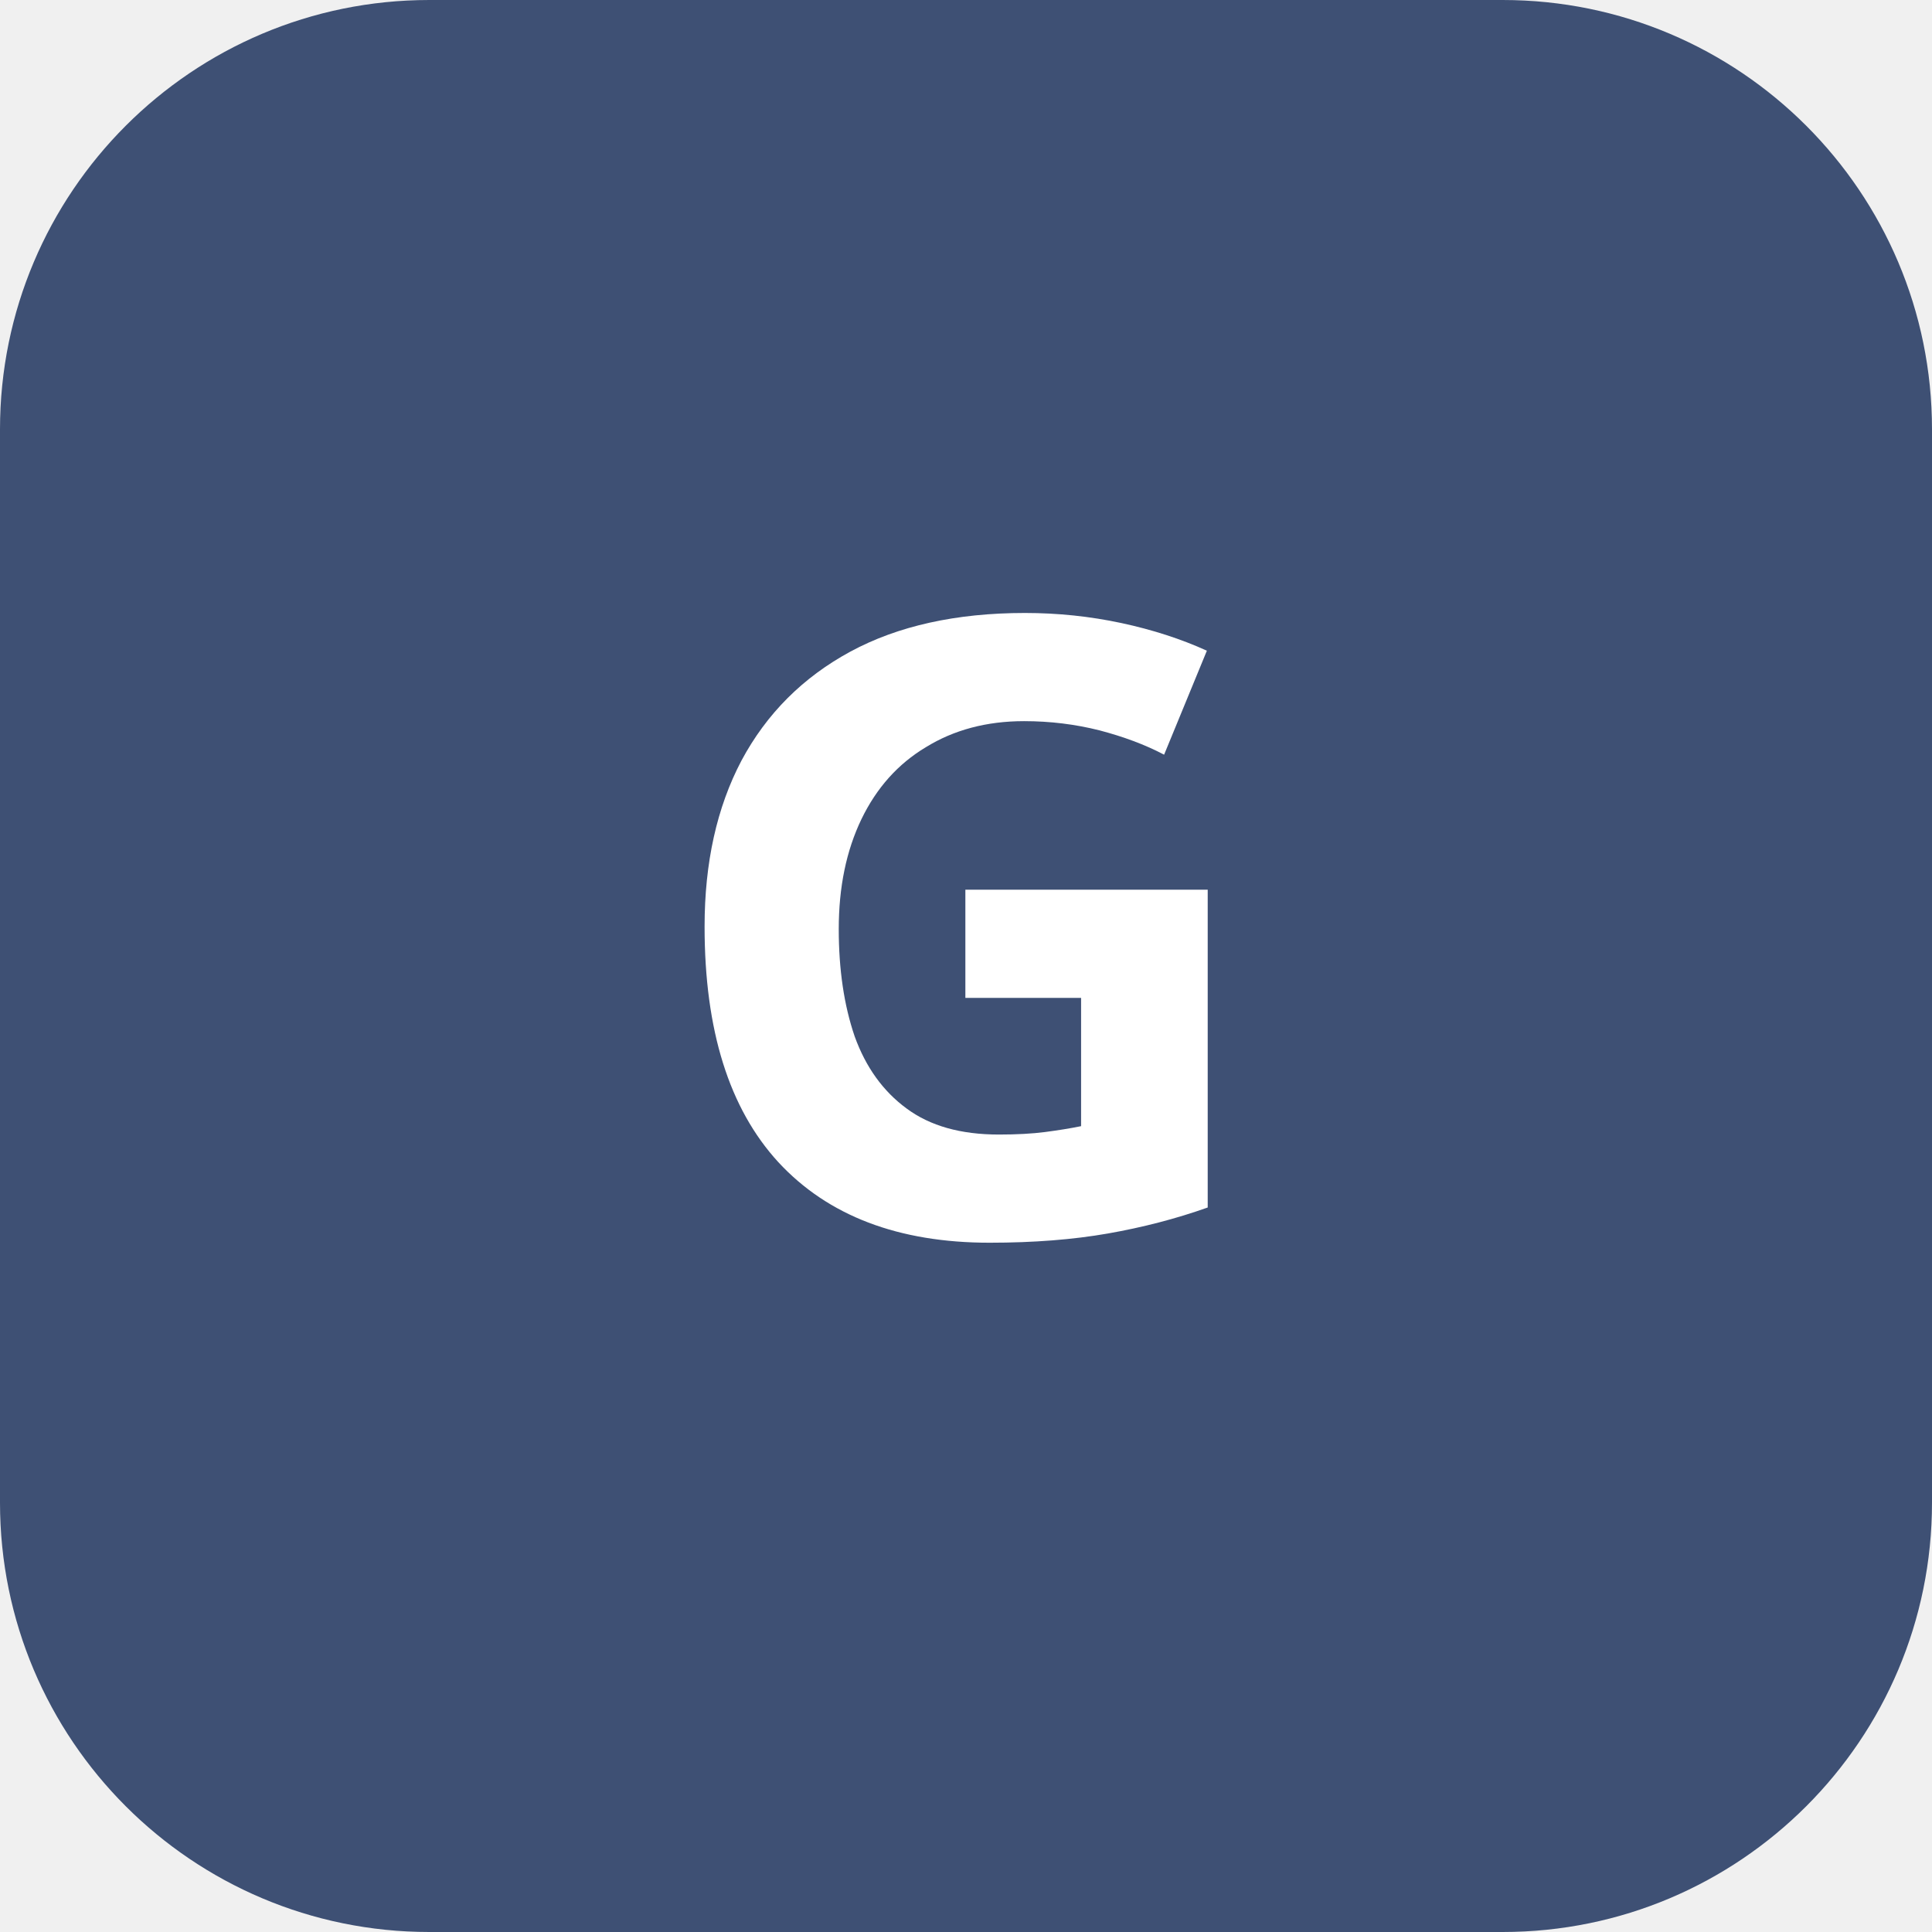
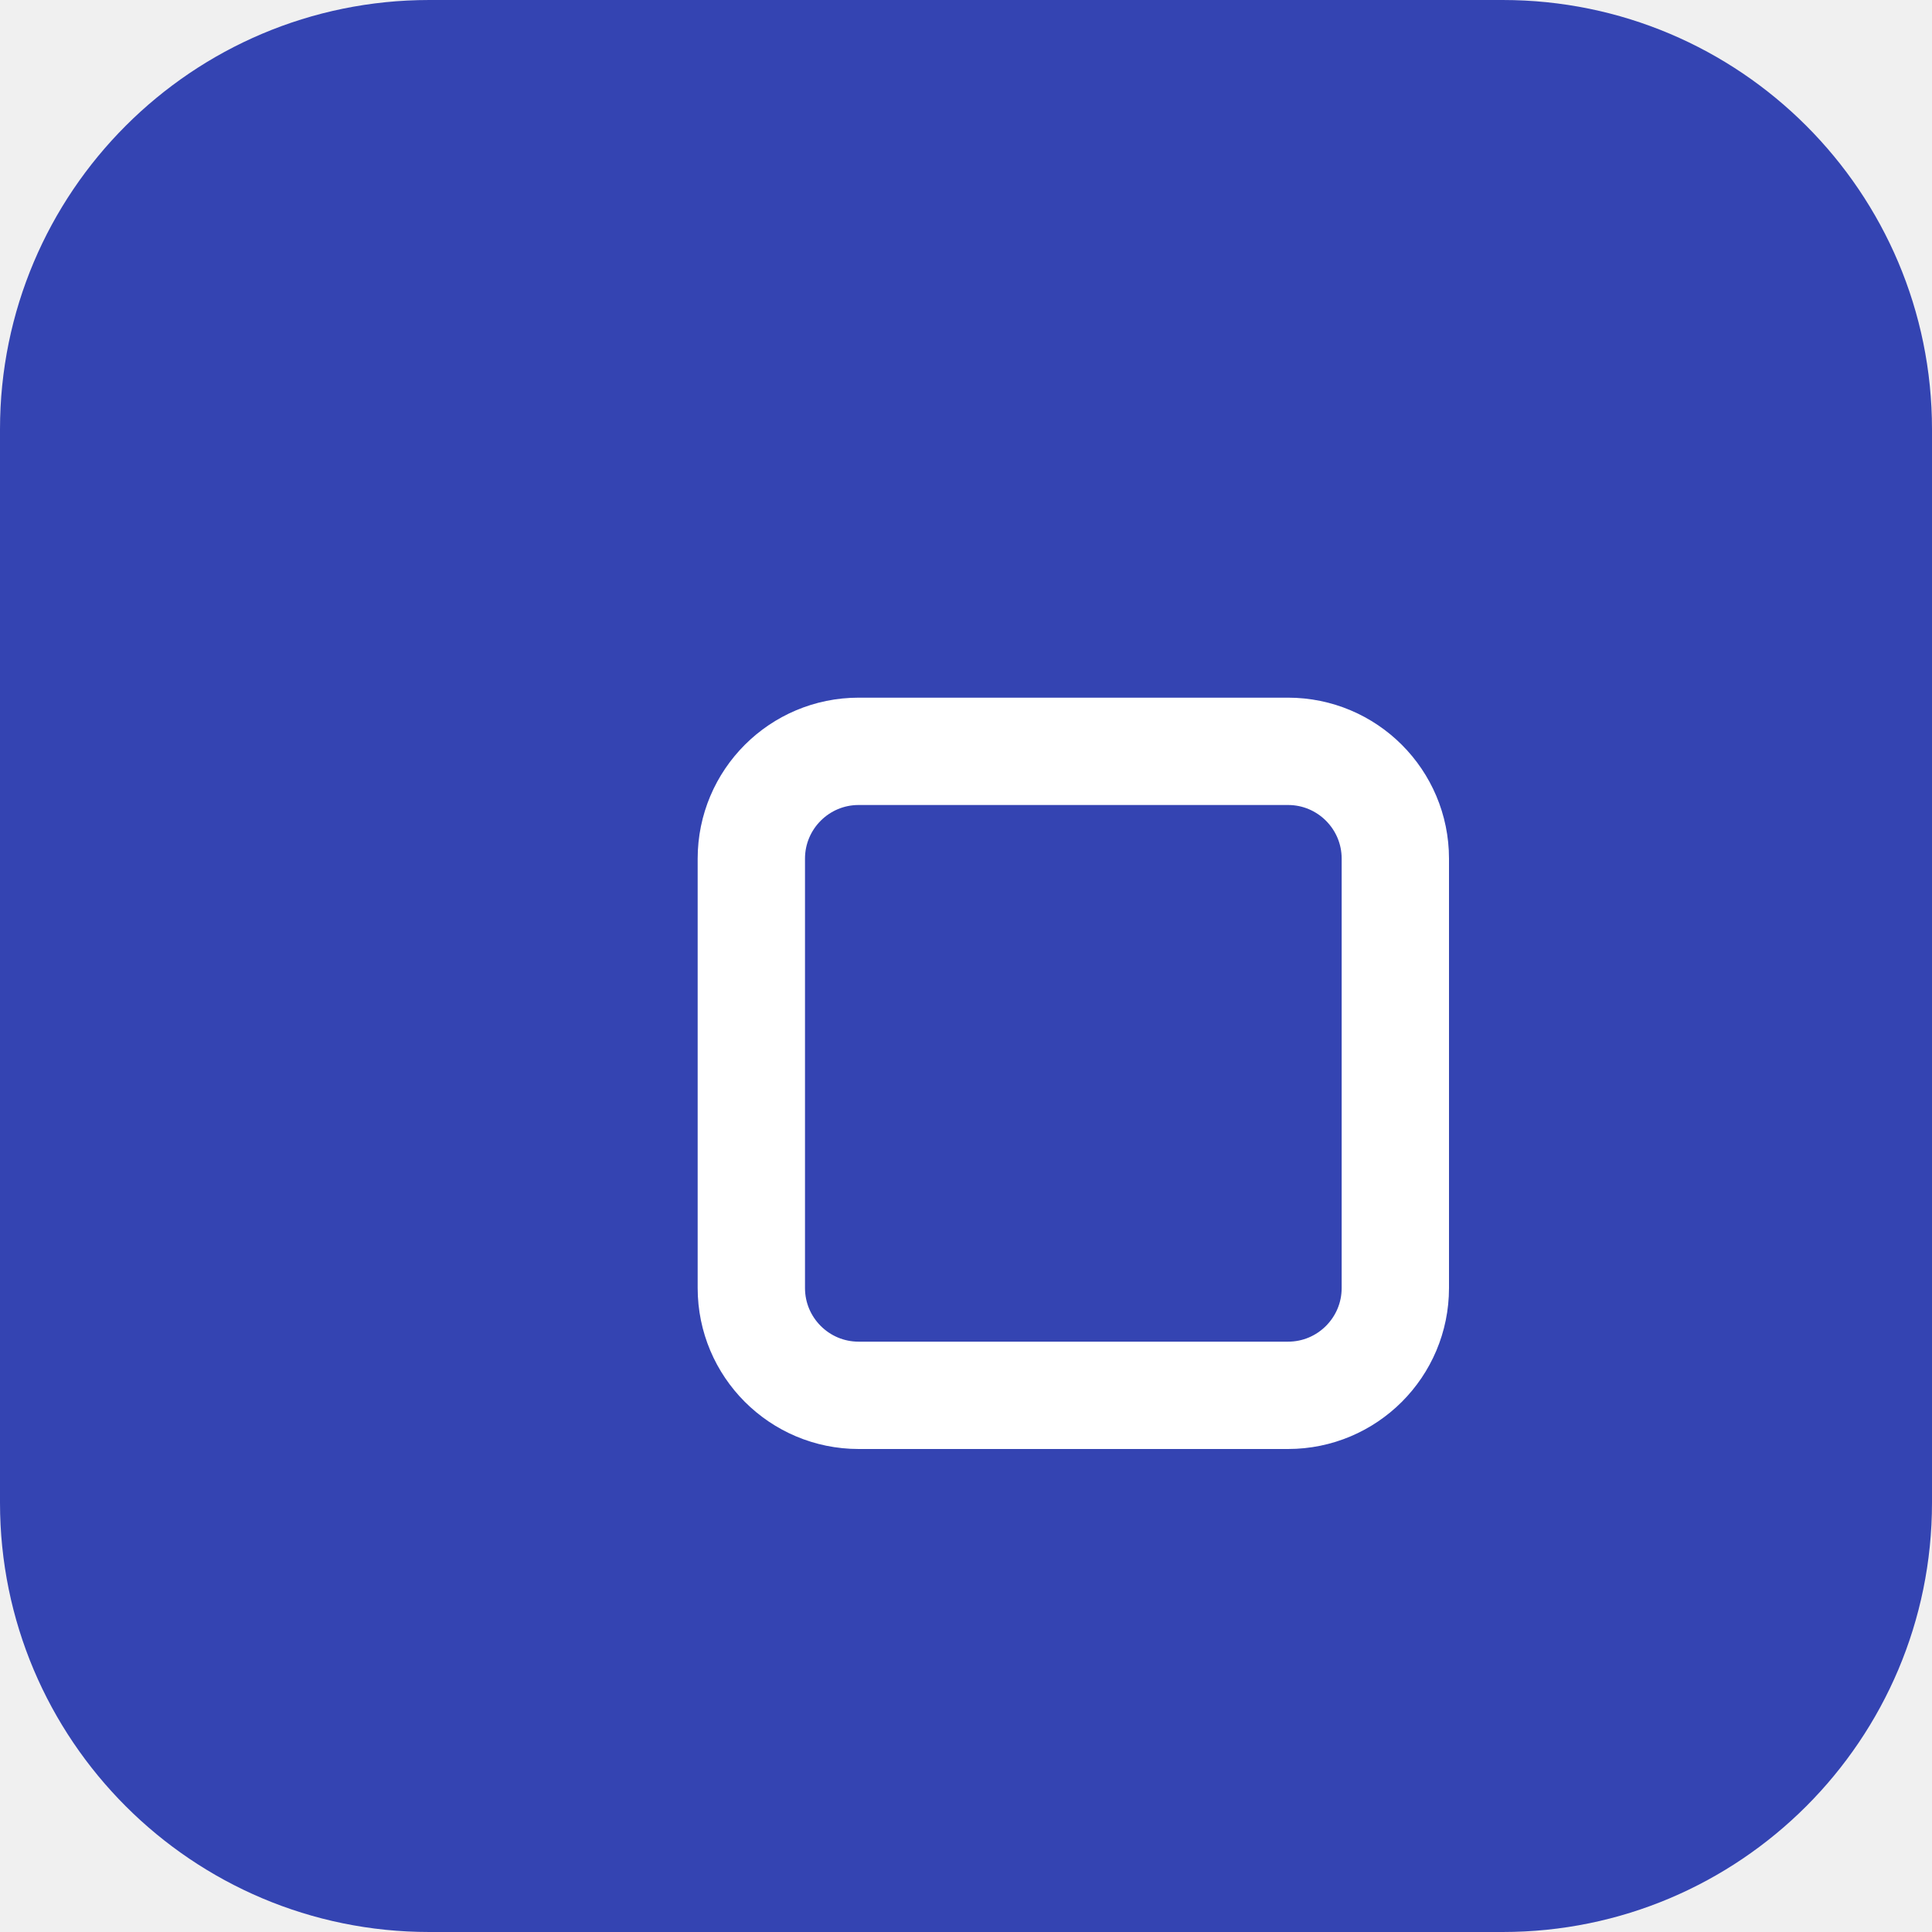
<svg xmlns="http://www.w3.org/2000/svg" viewBox="0 0 36 36" role="img" aria-label="github plugin logo">
-   <rect x="0" y="0" width="36" height="36" rx="8" fill="hsl(220 30% 35%)" />
-   <text x="18" y="23" text-anchor="middle" font-family="system-ui,sans-serif" font-size="16" font-weight="700" fill="#fff">G</text>
+   <rect x="0" y="0" width="36" height="36" rx="8" fill="hsl(232 55% 45%)" />
+   <g transform="translate(8 8)" stroke="#fff" stroke-width="2" fill="none" stroke-linecap="round" stroke-linejoin="round">
+     <rect x="6" y="6" width="12" height="12" rx="2" />
+   </g>
</svg>
